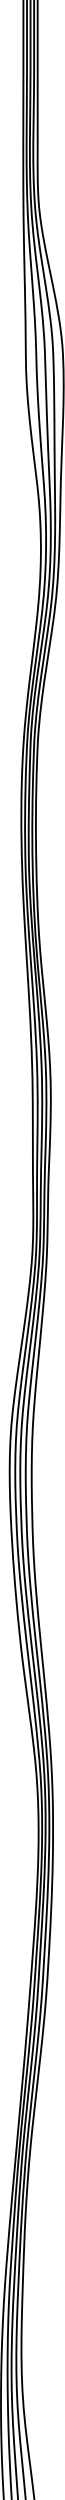
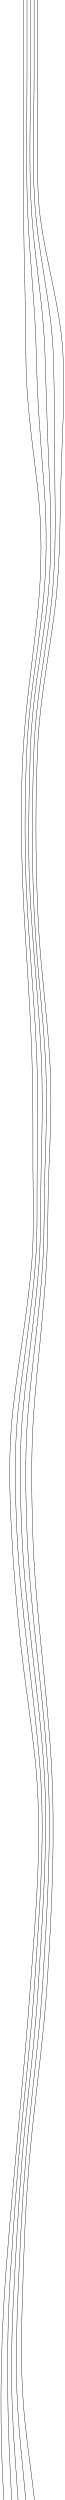
<svg xmlns="http://www.w3.org/2000/svg" width="173" height="6682" viewBox="0 0 173 6682" fill="none">
-   <path d="M100.728 0V385.366C100.728 449.798 99.051 514.13 107.213 578.23C122.933 701.587 161.813 821.864 168.319 946.35C174.263 1060.11 165.475 1175.59 162.609 1289.42C159.669 1406.54 160.804 1522.78 145.329 1639.24C129.408 1759.04 105.6 1878.24 100.463 1999.08C96.493 2092.49 95.174 2185.96 96.504 2279.48C97.915 2380.16 101.556 2480.65 110.801 2580.98C120.258 2683.67 132.709 2786.26 135.373 2889.4C137.421 2967.19 134.237 3045.05 130.819 3122.77C127.136 3208.08 128.888 3293.59 124.154 3378.82C116.841 3510.44 99.911 3641.39 90.348 3772.86C82.748 3877.41 84.191 3982.27 87.163 4086.97C93.033 4295.72 124.96 4502.06 137.05 4710.36C148.322 4904.51 138.737 5098.88 126.595 5292.76C118.316 5424.89 100.633 5556.33 86.665 5687.97C73.651 5810.7 66.498 5933.62 62.655 6056.87C58.792 6182.21 52.827 6309.44 63.09 6434.57C73.705 6564.28 99.858 6692.43 101.928 6822.8" stroke="#020202" stroke-width="5" />
-   <path d="M91.239 0V194.948C91.239 322.101 83.809 451.671 95.878 578.381C107.702 701.889 137.995 823.526 142.431 947.719C146.486 1061.48 145.053 1175.71 146.677 1289.54C148.386 1406.78 149.32 1522.33 134.227 1638.89C118.698 1758.82 95.559 1878.21 90.953 1999.18C87.386 2093.03 85.561 2186.98 86.707 2280.89C87.981 2381.09 92.418 2481.09 101.1 2580.96C110.037 2683.65 121.267 2786.4 123.612 2889.53C125.364 2967.28 122.806 3045.1 120.227 3122.81C117.393 3208.07 119.579 3293.63 114.049 3378.75C105.579 3510.42 86.272 3641.19 75.201 3772.62C66.392 3877.2 68.153 3982.03 71.847 4086.78C79.213 4295.68 112.903 4501.96 126.68 4710.35C139.544 4904.94 126.277 5098.85 114.665 5293.15C106.757 5425.3 89.838 5556.8 76.454 5688.52C64.003 5811.01 56.945 5933.86 51.373 6056.79C45.683 6182.22 39.888 6308.65 47.127 6434.1C54.62 6563.89 73.991 6692.77 78.046 6822.78" stroke="#020202" stroke-width="5" />
-   <path d="M81.622 0V194.616C81.622 321.88 76.039 450.472 85.136 577.505C93.977 700.973 116.628 823.375 120.269 947.216C123.665 1062.75 127.306 1178.02 132.676 1293.54C137.984 1408.48 138.143 1521.43 123.75 1635.84C108.667 1755.81 85.539 1875.36 81.495 1996.34C78.311 2092.26 75.838 2188.24 76.963 2284.21C79.33 2485.19 107.744 2684.54 112.308 2885.31C114.112 2964.57 111.883 3043.94 109.92 3123.2C107.797 3208.26 110.334 3293.74 104.252 3378.63C94.848 3510.04 73.524 3640.43 61.286 3771.61C51.383 3877.86 53.527 3984.37 57.974 4090.85C66.603 4297.67 101.195 4501.78 116.352 4707.99C130.766 4904.47 114.367 5099.62 103.105 5295.72C95.506 5427.9 79.043 5559.42 66.094 5691.19C54.121 5813.23 47.413 5935.71 40.408 6058.1C33.243 6183.39 27.925 6308.95 32.766 6434.42C37.765 6564.06 50.937 6693.26 57.613 6822.82" stroke="#020202" stroke-width="5" />
-   <path d="M72.176 0V194.616C72.176 322.121 68.641 450.16 74.532 577.575C80.253 701.165 94.529 824.321 97.024 948.061C99.359 1063.84 108.285 1178.3 117.307 1293.75C126.287 1408.52 125.724 1521.28 112.648 1635.85C98.924 1755.91 77.695 1875.45 72.006 1996.26C67.499 2091.91 66.027 2187.59 67.591 2283.32C71.008 2484.43 95.771 2684.32 100.091 2885.26C101.8 2964.51 100.091 3043.88 99.221 3123.15C98.266 3208.19 101.11 3293.75 94.582 3378.6C84.467 3510.19 61.466 3640.55 48.294 3771.86C37.627 3878.08 40.1 3984.51 45.035 4091C54.588 4297.9 87.917 4502.02 105.653 4708.14C122.54 4904.46 105.653 5100.02 92.916 5296.08C84.297 5428.05 69.395 5559.57 56.923 5691.25C45.354 5813.47 37.117 5935.99 29.019 6058.46C12.121 6314.18 21.822 6567.45 40.811 6822.78" stroke="#020202" stroke-width="5" />
-   <path d="M62.645 0V194.616C62.645 322.293 61.583 450.02 62.963 577.696C64.332 701.527 68.981 825.358 69.13 949.189C69.268 1065.35 85.879 1178.9 99.507 1294.09C113.072 1408.75 112.329 1521.08 100.76 1635.88C88.649 1756.04 69.639 1875.68 62.432 1996.29C56.733 2091.64 56 2187.08 58.187 2282.56C62.666 2483.74 83.257 2684.25 86.94 2885.33C88.394 2964.59 87.609 3043.93 88.002 3123.22C88.469 3208.25 91.812 3293.88 84.626 3378.7C73.471 3510.48 48.538 3640.84 34.103 3772.28C22.428 3878.51 25.198 3984.78 30.675 4091.29C35.854 4191.97 44.335 4292.64 55.193 4392.96C66.604 4498.28 83.852 4602.97 94.466 4708.38C114.335 4904.57 96.642 5100.62 82.302 5296.55C63.674 5550.89 36.661 5804.67 16.94 6058.95C-2.686 6312.58 -2.866 6569.38 21.249 6822.82" stroke="#020202" stroke-width="5" />
+   <path d="M100.728 0V385.366C100.728 449.798 99.051 514.13 107.213 578.23C122.933 701.587 161.813 821.864 168.319 946.35C174.263 1060.11 165.475 1175.59 162.609 1289.42C159.669 1406.54 160.804 1522.78 145.329 1639.24C129.408 1759.04 105.6 1878.24 100.463 1999.08C96.493 2092.49 95.174 2185.96 96.504 2279.48C97.915 2380.16 101.556 2480.65 110.801 2580.98C120.258 2683.67 132.709 2786.26 135.373 2889.4C137.421 2967.19 134.237 3045.05 130.819 3122.77C127.136 3208.08 128.888 3293.59 124.154 3378.82C116.841 3510.44 99.911 3641.39 90.348 3772.86C82.748 3877.41 84.191 3982.27 87.163 4086.97C93.033 4295.72 124.96 4502.06 137.05 4710.36C148.322 4904.51 138.737 5098.88 126.595 5292.76C118.316 5424.89 100.633 5556.33 86.665 5687.97C73.651 5810.7 66.498 5933.62 62.655 6056.87C58.792 6182.21 52.827 6309.44 63.09 6434.57C73.705 6564.28 99.858 6692.43 101.928 6822.8" stroke="#020202" strokeWidth="5" />
+   <path d="M91.239 0V194.948C91.239 322.101 83.809 451.671 95.878 578.381C107.702 701.889 137.995 823.526 142.431 947.719C146.486 1061.48 145.053 1175.71 146.677 1289.54C148.386 1406.78 149.32 1522.33 134.227 1638.89C118.698 1758.82 95.559 1878.21 90.953 1999.18C87.386 2093.03 85.561 2186.98 86.707 2280.89C87.981 2381.09 92.418 2481.09 101.1 2580.96C110.037 2683.65 121.267 2786.4 123.612 2889.53C125.364 2967.28 122.806 3045.1 120.227 3122.81C117.393 3208.07 119.579 3293.63 114.049 3378.75C105.579 3510.42 86.272 3641.19 75.201 3772.62C66.392 3877.2 68.153 3982.03 71.847 4086.78C79.213 4295.68 112.903 4501.96 126.68 4710.35C139.544 4904.94 126.277 5098.85 114.665 5293.15C106.757 5425.3 89.838 5556.8 76.454 5688.52C64.003 5811.01 56.945 5933.86 51.373 6056.79C45.683 6182.22 39.888 6308.65 47.127 6434.1C54.62 6563.89 73.991 6692.77 78.046 6822.78" stroke="#020202" strokeWidth="5" />
+   <path d="M81.622 0V194.616C81.622 321.88 76.039 450.472 85.136 577.505C93.977 700.973 116.628 823.375 120.269 947.216C123.665 1062.75 127.306 1178.02 132.676 1293.54C137.984 1408.48 138.143 1521.43 123.75 1635.84C108.667 1755.81 85.539 1875.36 81.495 1996.34C78.311 2092.26 75.838 2188.24 76.963 2284.21C79.33 2485.19 107.744 2684.54 112.308 2885.31C114.112 2964.57 111.883 3043.94 109.92 3123.2C107.797 3208.26 110.334 3293.74 104.252 3378.63C94.848 3510.04 73.524 3640.43 61.286 3771.61C51.383 3877.86 53.527 3984.37 57.974 4090.85C66.603 4297.67 101.195 4501.78 116.352 4707.99C130.766 4904.47 114.367 5099.62 103.105 5295.72C95.506 5427.9 79.043 5559.42 66.094 5691.19C54.121 5813.23 47.413 5935.71 40.408 6058.1C33.243 6183.39 27.925 6308.95 32.766 6434.42C37.765 6564.06 50.937 6693.26 57.613 6822.82" stroke="#020202" strokeWidth="5" />
+   <path d="M72.176 0V194.616C72.176 322.121 68.641 450.16 74.532 577.575C80.253 701.165 94.529 824.321 97.024 948.061C99.359 1063.84 108.285 1178.3 117.307 1293.75C126.287 1408.52 125.724 1521.28 112.648 1635.85C98.924 1755.91 77.695 1875.45 72.006 1996.26C67.499 2091.91 66.027 2187.59 67.591 2283.32C71.008 2484.43 95.771 2684.32 100.091 2885.26C101.8 2964.51 100.091 3043.88 99.221 3123.15C98.266 3208.19 101.11 3293.75 94.582 3378.6C84.467 3510.19 61.466 3640.55 48.294 3771.86C37.627 3878.08 40.1 3984.51 45.035 4091C54.588 4297.9 87.917 4502.02 105.653 4708.14C122.54 4904.46 105.653 5100.02 92.916 5296.08C84.297 5428.05 69.395 5559.57 56.923 5691.25C45.354 5813.47 37.117 5935.99 29.019 6058.46C12.121 6314.18 21.822 6567.45 40.811 6822.78" stroke="#020202" strokeWidth="5" />
+   <path d="M62.645 0V194.616C62.645 322.293 61.583 450.02 62.963 577.696C64.332 701.527 68.981 825.358 69.13 949.189C69.268 1065.35 85.879 1178.9 99.507 1294.09C113.072 1408.75 112.329 1521.08 100.76 1635.88C88.649 1756.04 69.639 1875.68 62.432 1996.29C56.733 2091.64 56 2187.08 58.187 2282.56C62.666 2483.74 83.257 2684.25 86.94 2885.33C88.394 2964.59 87.609 3043.93 88.002 3123.22C88.469 3208.25 91.812 3293.88 84.626 3378.7C73.471 3510.48 48.538 3640.84 34.103 3772.28C22.428 3878.51 25.198 3984.78 30.675 4091.29C35.854 4191.97 44.335 4292.64 55.193 4392.96C66.604 4498.28 83.852 4602.97 94.466 4708.38C114.335 4904.57 96.642 5100.62 82.302 5296.55C63.674 5550.89 36.661 5804.67 16.94 6058.95C-2.686 6312.58 -2.866 6569.38 21.249 6822.82" stroke="#020202" strokeWidth="5" />
</svg>
